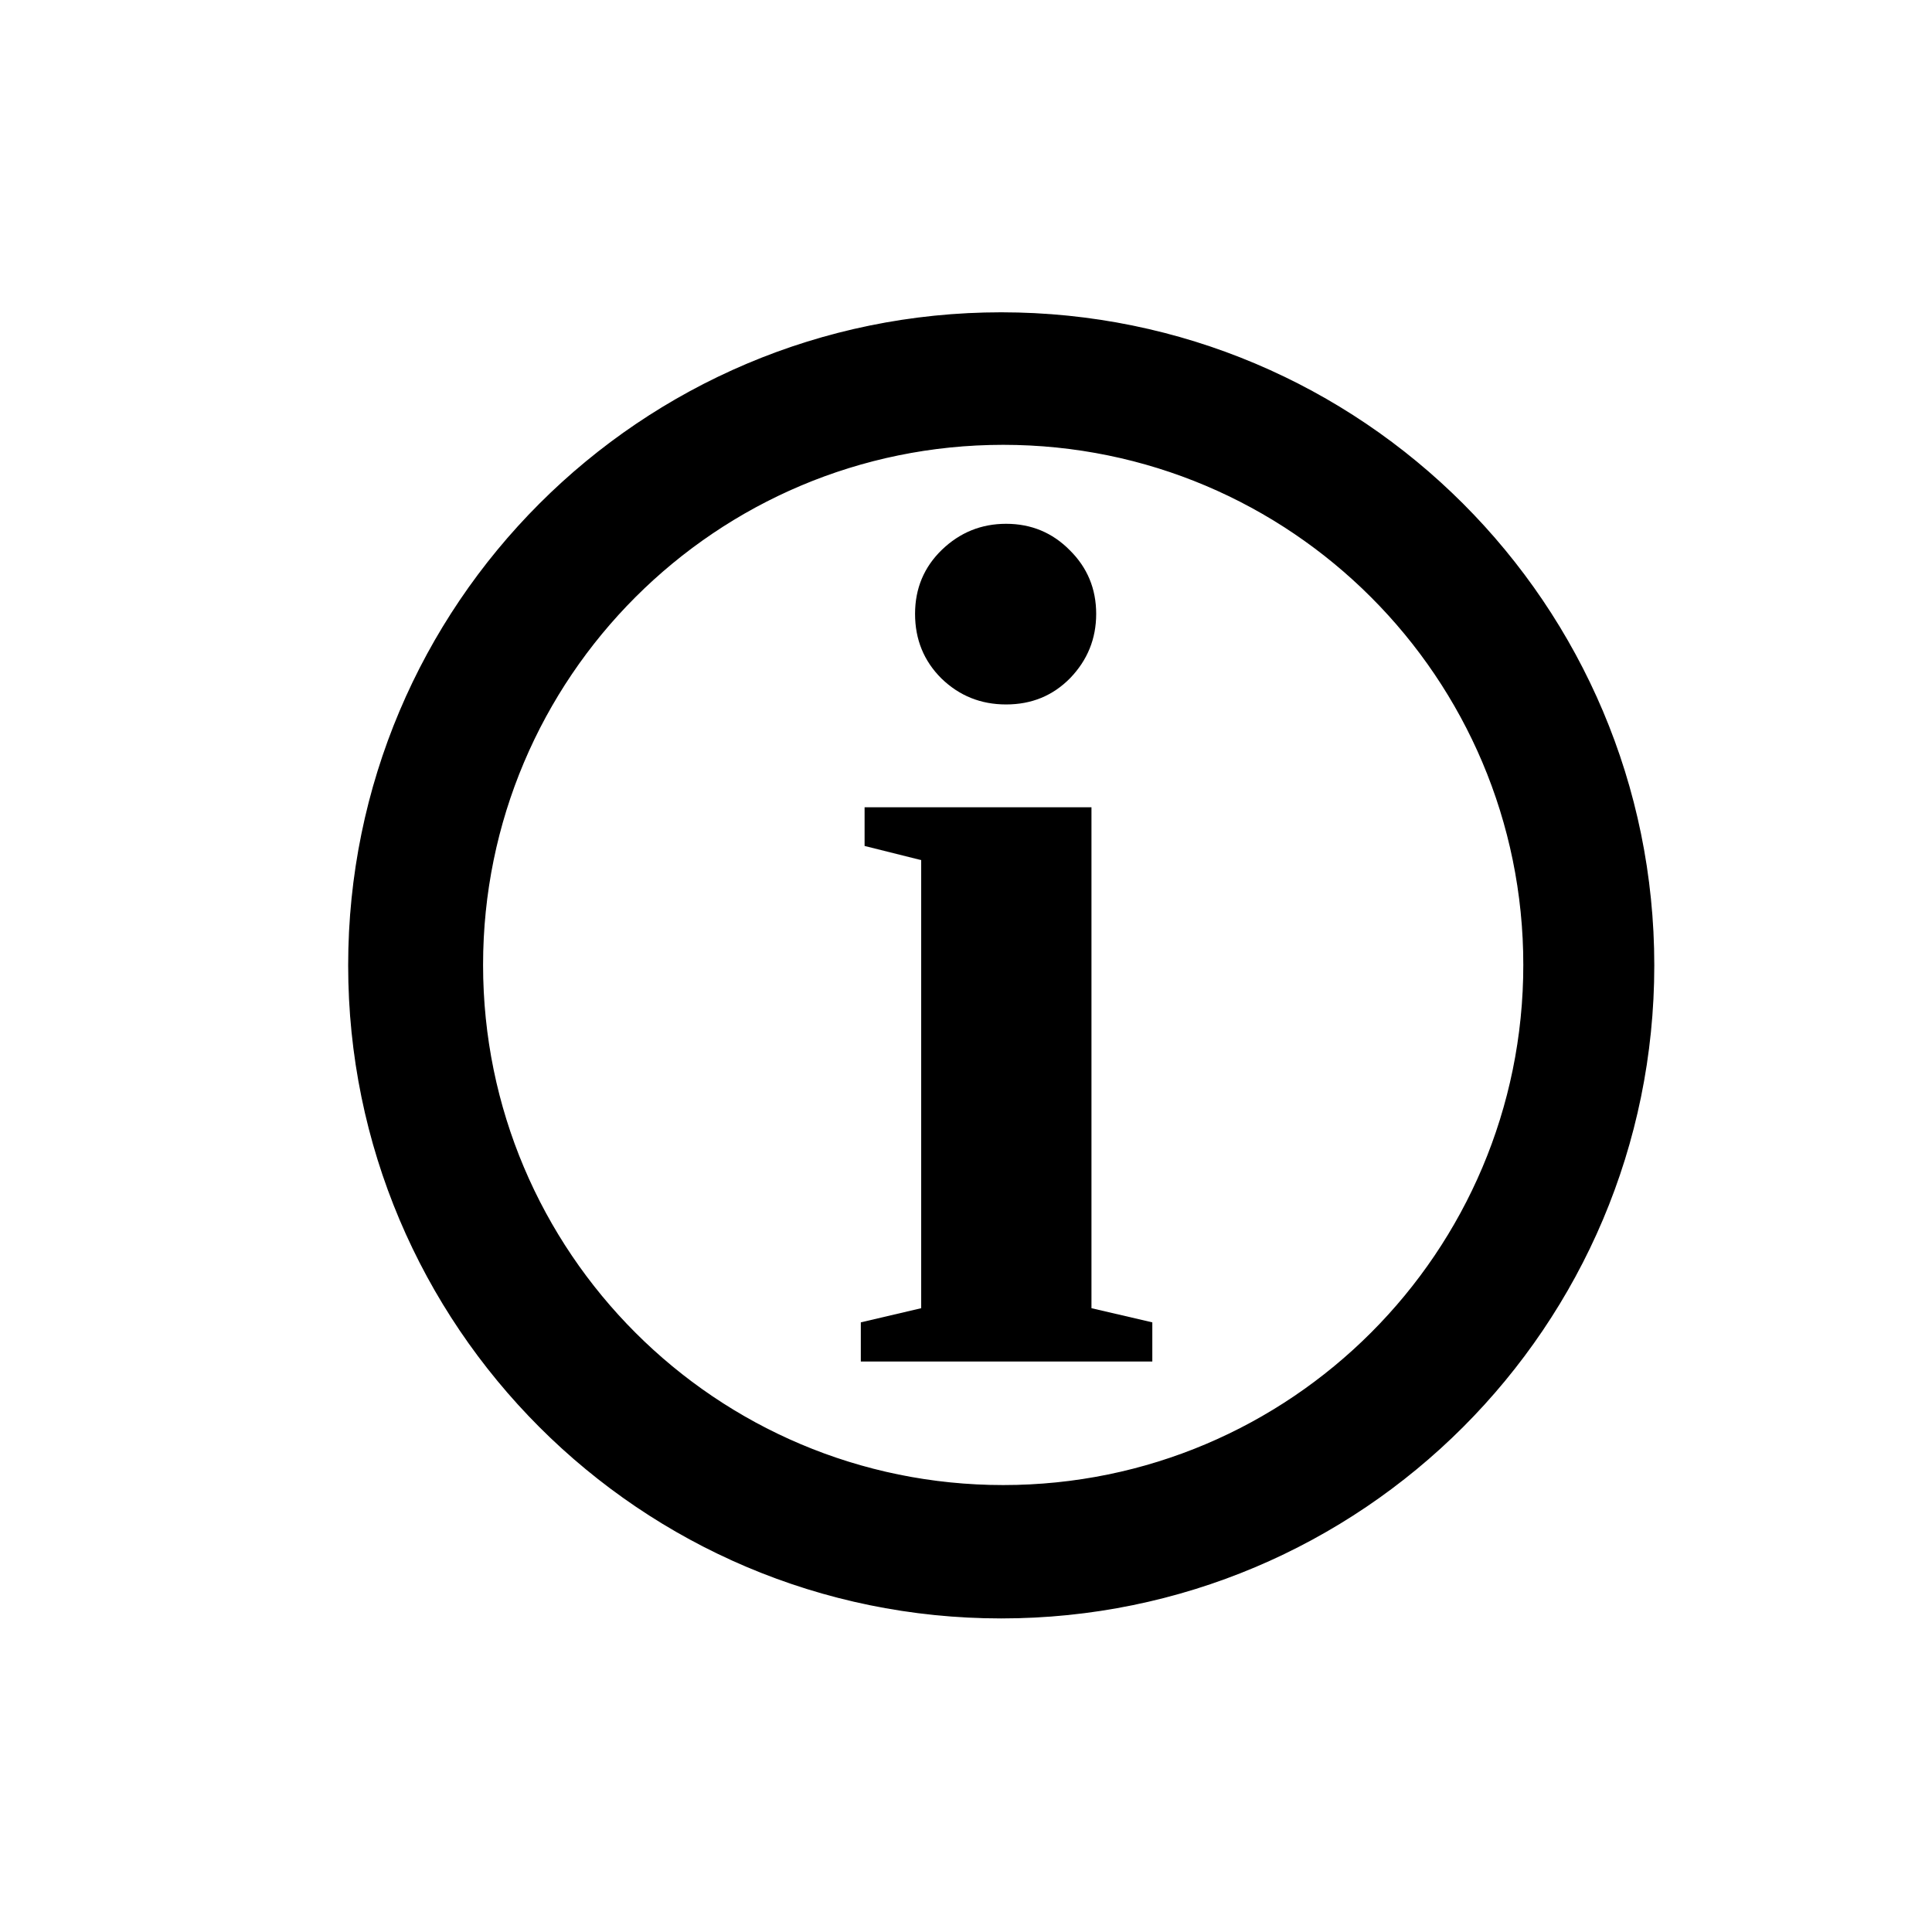
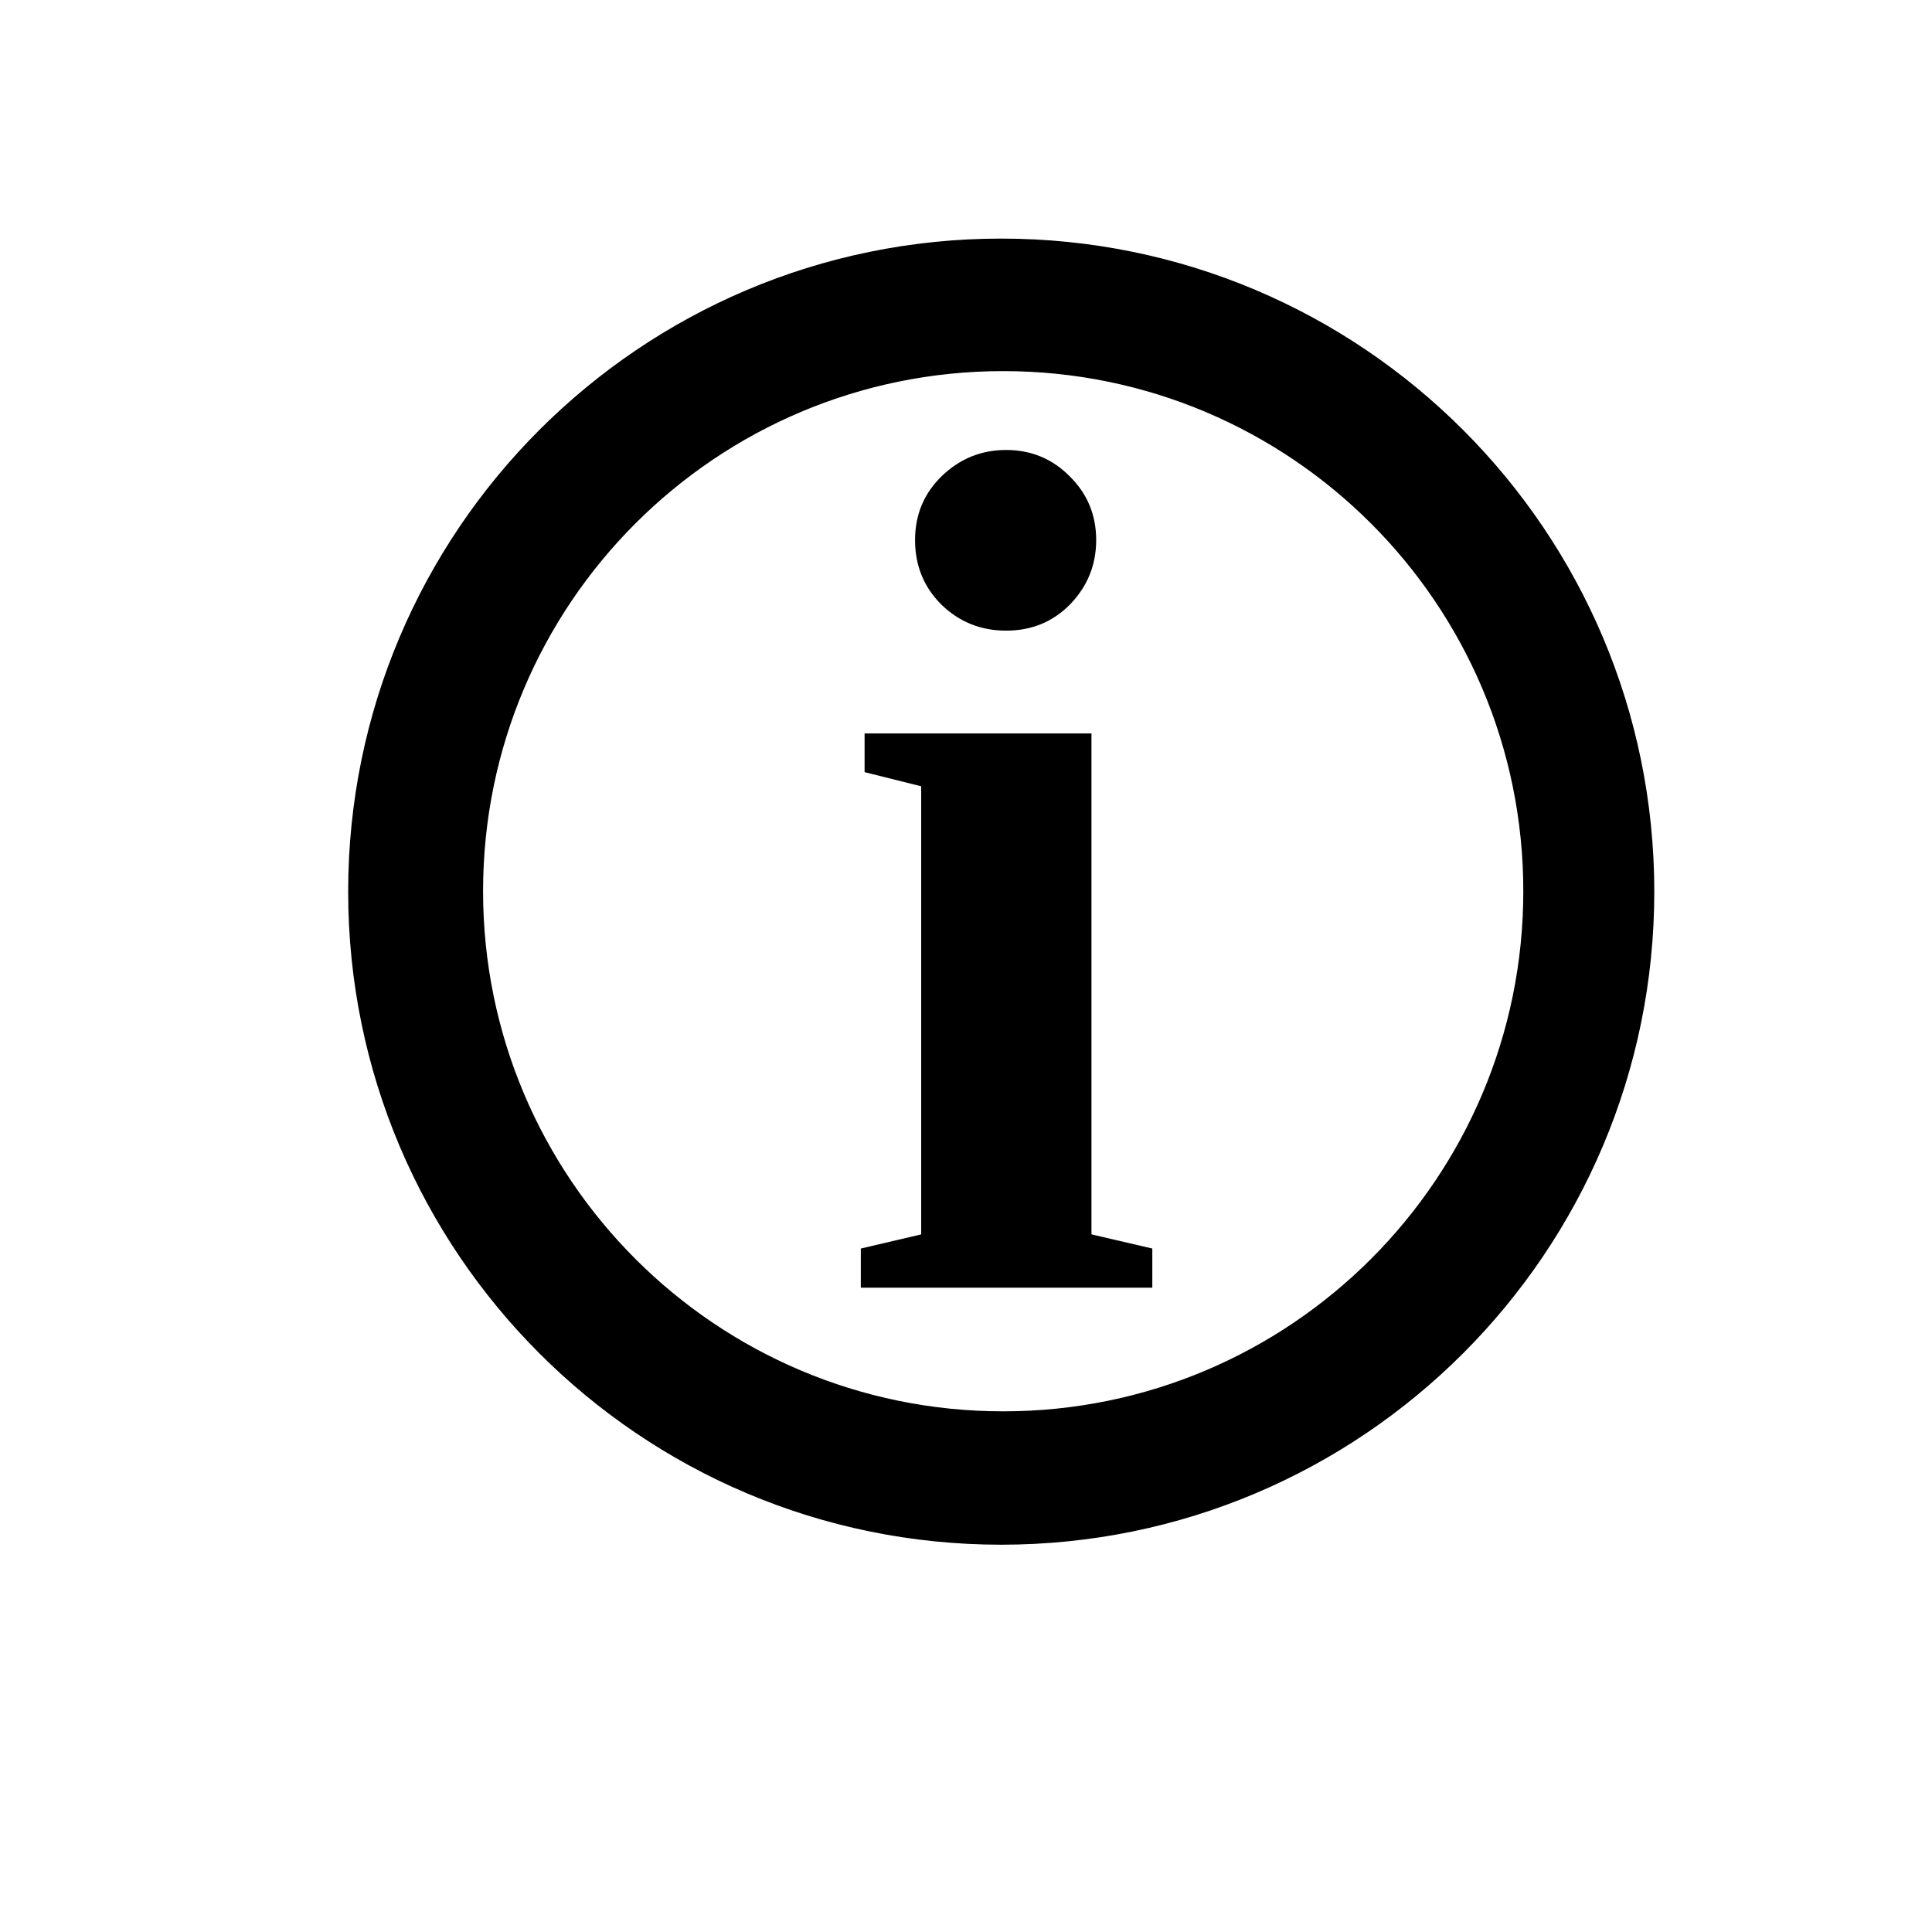
<svg xmlns="http://www.w3.org/2000/svg" width="64px" height="64px" id="svg3574" version="1.1">
  <defs id="defs3576" />
  <g id="layer1">
-     <path style="fill:#000000;fill-opacity:1;stroke:#000000;stroke-width:0.039;stroke-miterlimit:4;stroke-opacity:1;stroke-dasharray:none" d="m 33.167,10.365 c -11.937,0 -21.614,9.677 -21.614,21.614 0,11.937 9.677,21.614 21.614,21.614 11.937,0 21.614,-9.677 21.614,-21.614 0,-11.937 -9.677,-21.614 -21.614,-21.614 z m 0.066,4.351 c 9.526,0 17.248,7.722 17.248,17.248 0,9.526 -7.722,17.25 -17.248,17.25 -9.526,0 -17.25,-7.724 -17.25,-17.25 0,-9.526 7.724,-17.248 17.25,-17.248 z" id="path2985" />
-     <text xml:space="preserve" style="font-size:40px;font-style:normal;font-variant:normal;font-weight:bold;font-stretch:normal;line-height:125%;letter-spacing:0px;word-spacing:0px;fill:#000000;fill-opacity:1;stroke:none;font-family:Liberation Serif;-inkscape-font-specification:Liberation Serif Bold" x="27.641" y="45.101" id="text3053">
-       <tspan id="tspan3055" x="27.641" y="45.101">i</tspan>
+     <path style="fill:#000000;fill-opacity:1;stroke:#000000;stroke-width:0.039;stroke-miterlimit:4;stroke-opacity:1;stroke-dasharray:none" d="m 33.167,7.923 c -11.937,0 -21.614,9.677 -21.614,21.614 0,11.937 9.677,21.614 21.614,21.614 11.937,0 21.614,-9.677 21.614,-21.614 0,-11.937 -9.677,-21.614 -21.614,-21.614 z m 0.066,4.351 c 9.526,0 17.248,7.722 17.248,17.248 0,9.526 -7.722,17.25 -17.248,17.25 -9.526,0 -17.25,-7.724 -17.25,-17.25 0,-9.526 7.724,-17.248 17.25,-17.248 z" id="path2985" />
+     <text xml:space="preserve" style="font-size:40px;font-style:normal;font-variant:normal;font-weight:bold;font-stretch:normal;line-height:125%;letter-spacing:0px;word-spacing:0px;fill:#000000;fill-opacity:1;stroke:none;font-family:Liberation Serif;-inkscape-font-specification:Liberation Serif Bold" x="27.641" y="42.658" id="text3053">
+       <tspan id="tspan3055" x="27.641" y="42.658">i</tspan>
    </text>
  </g>
</svg>
